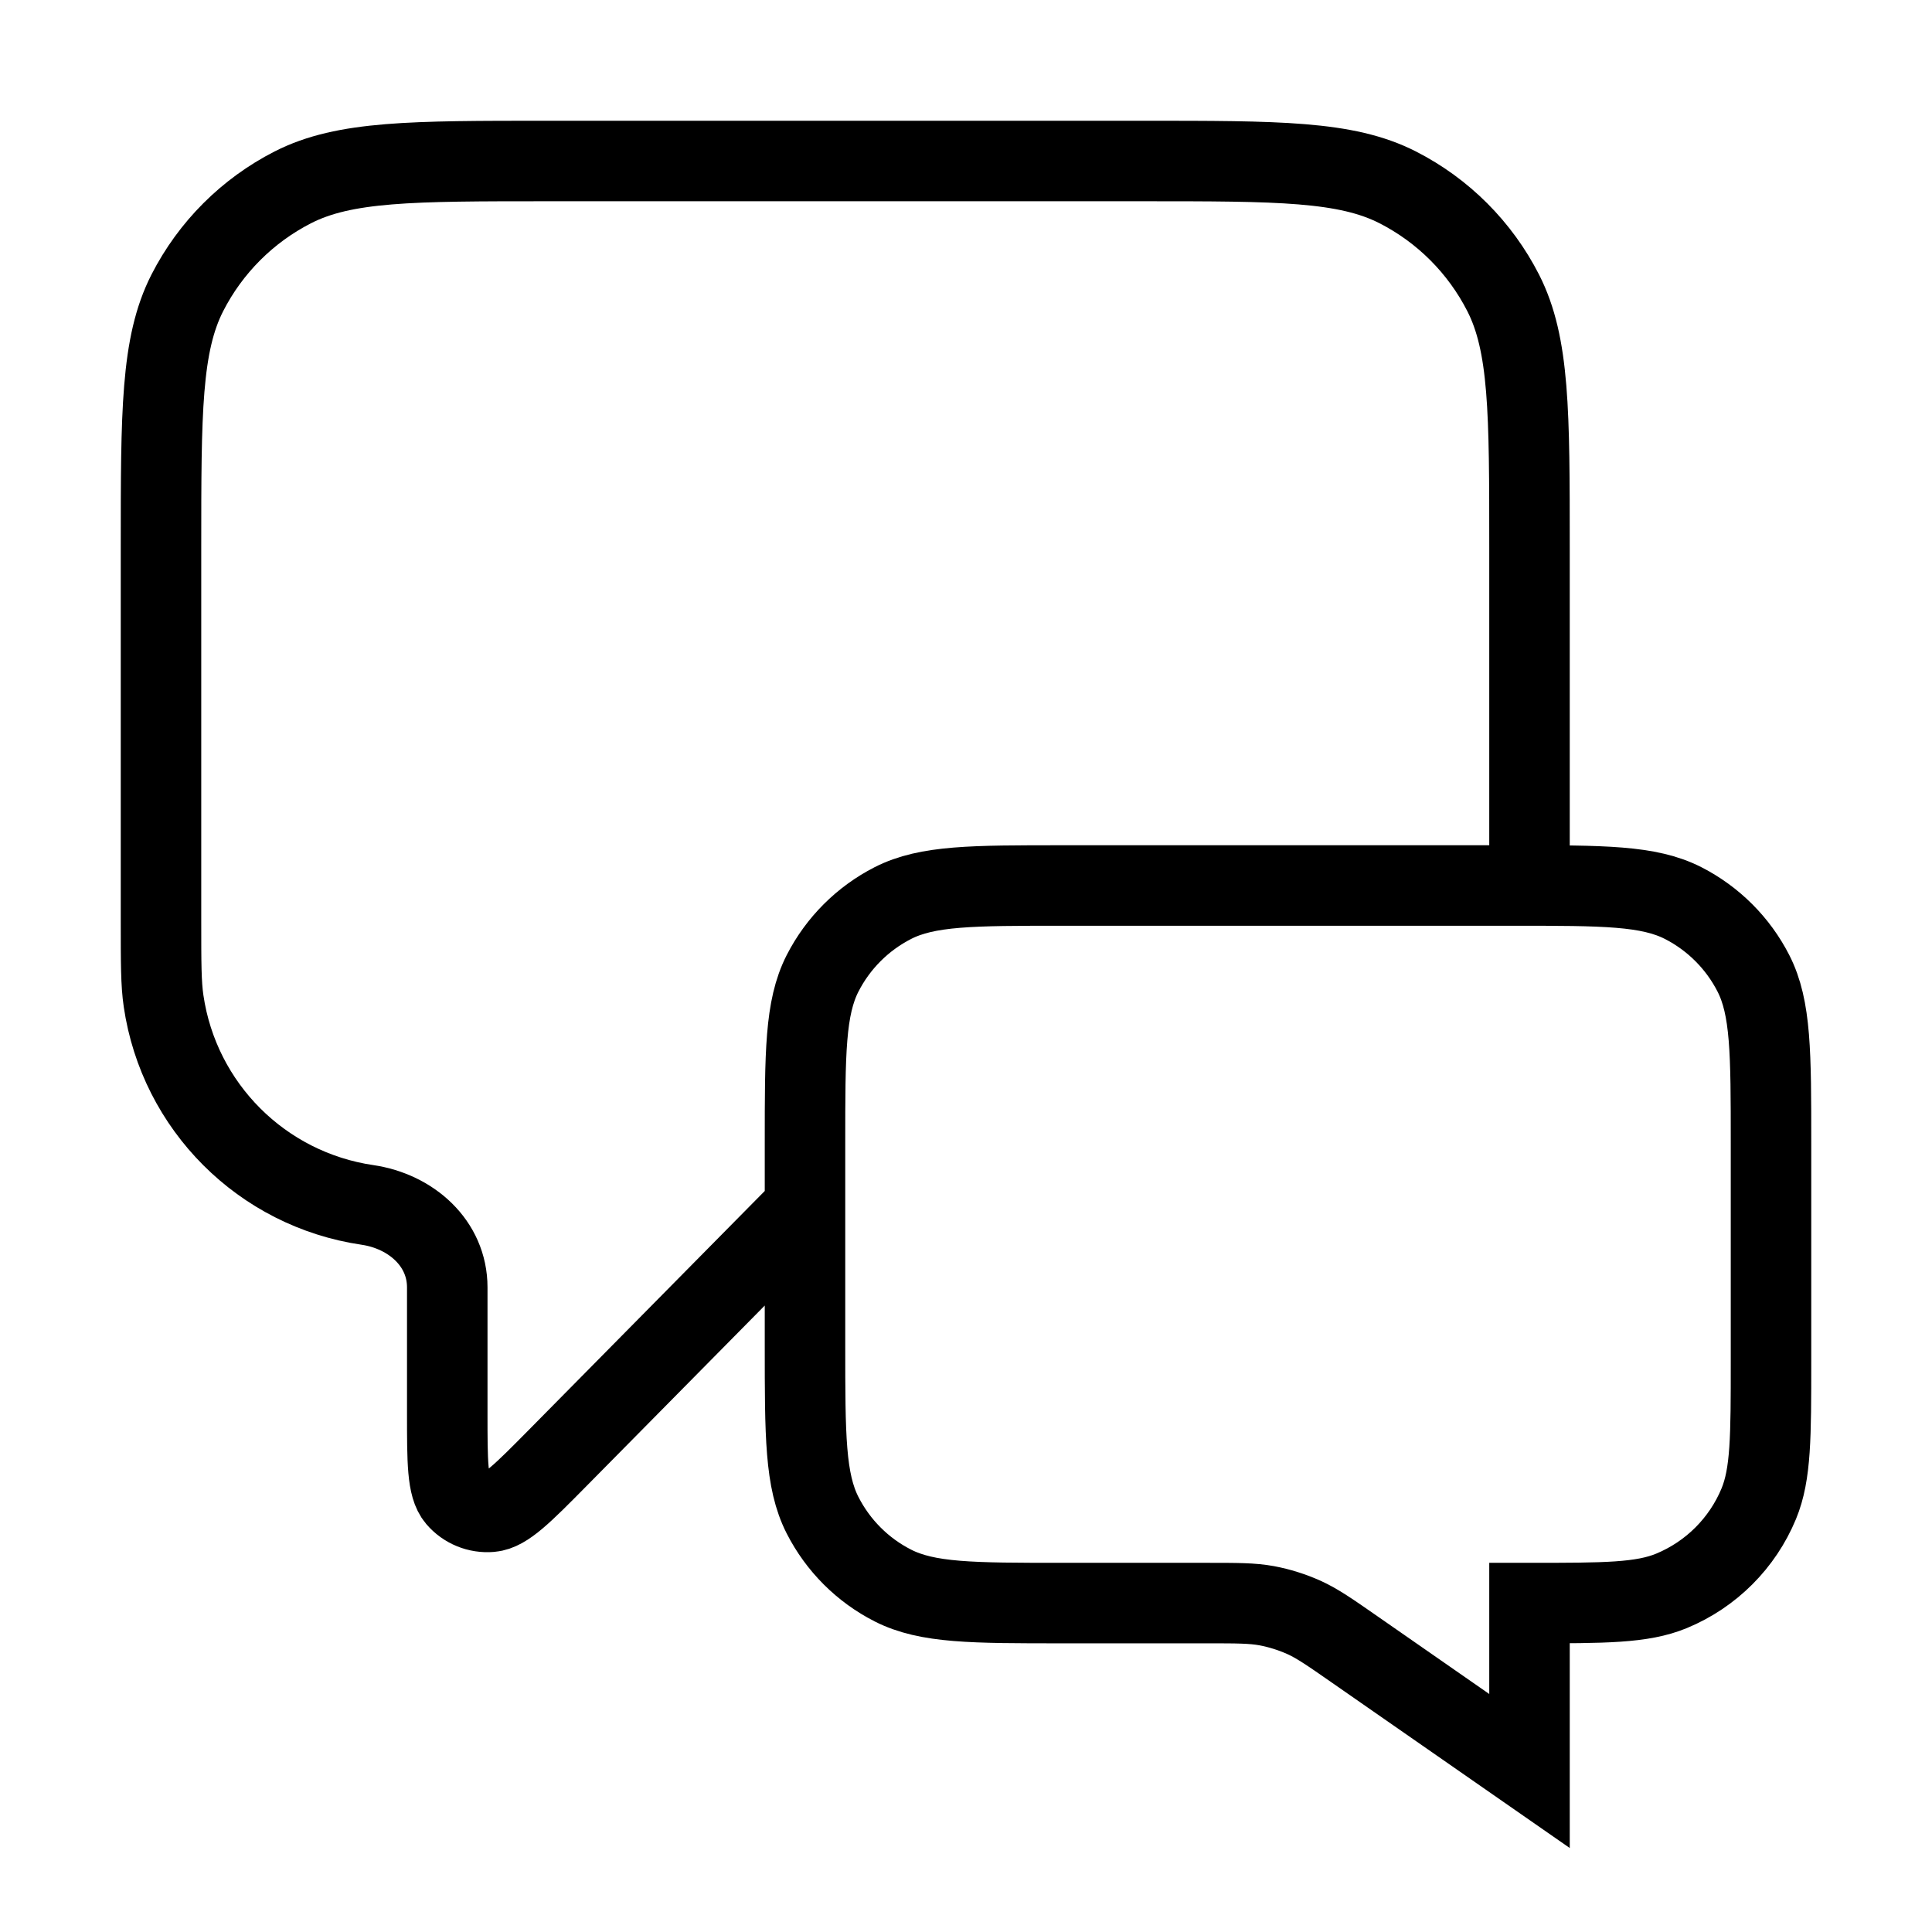
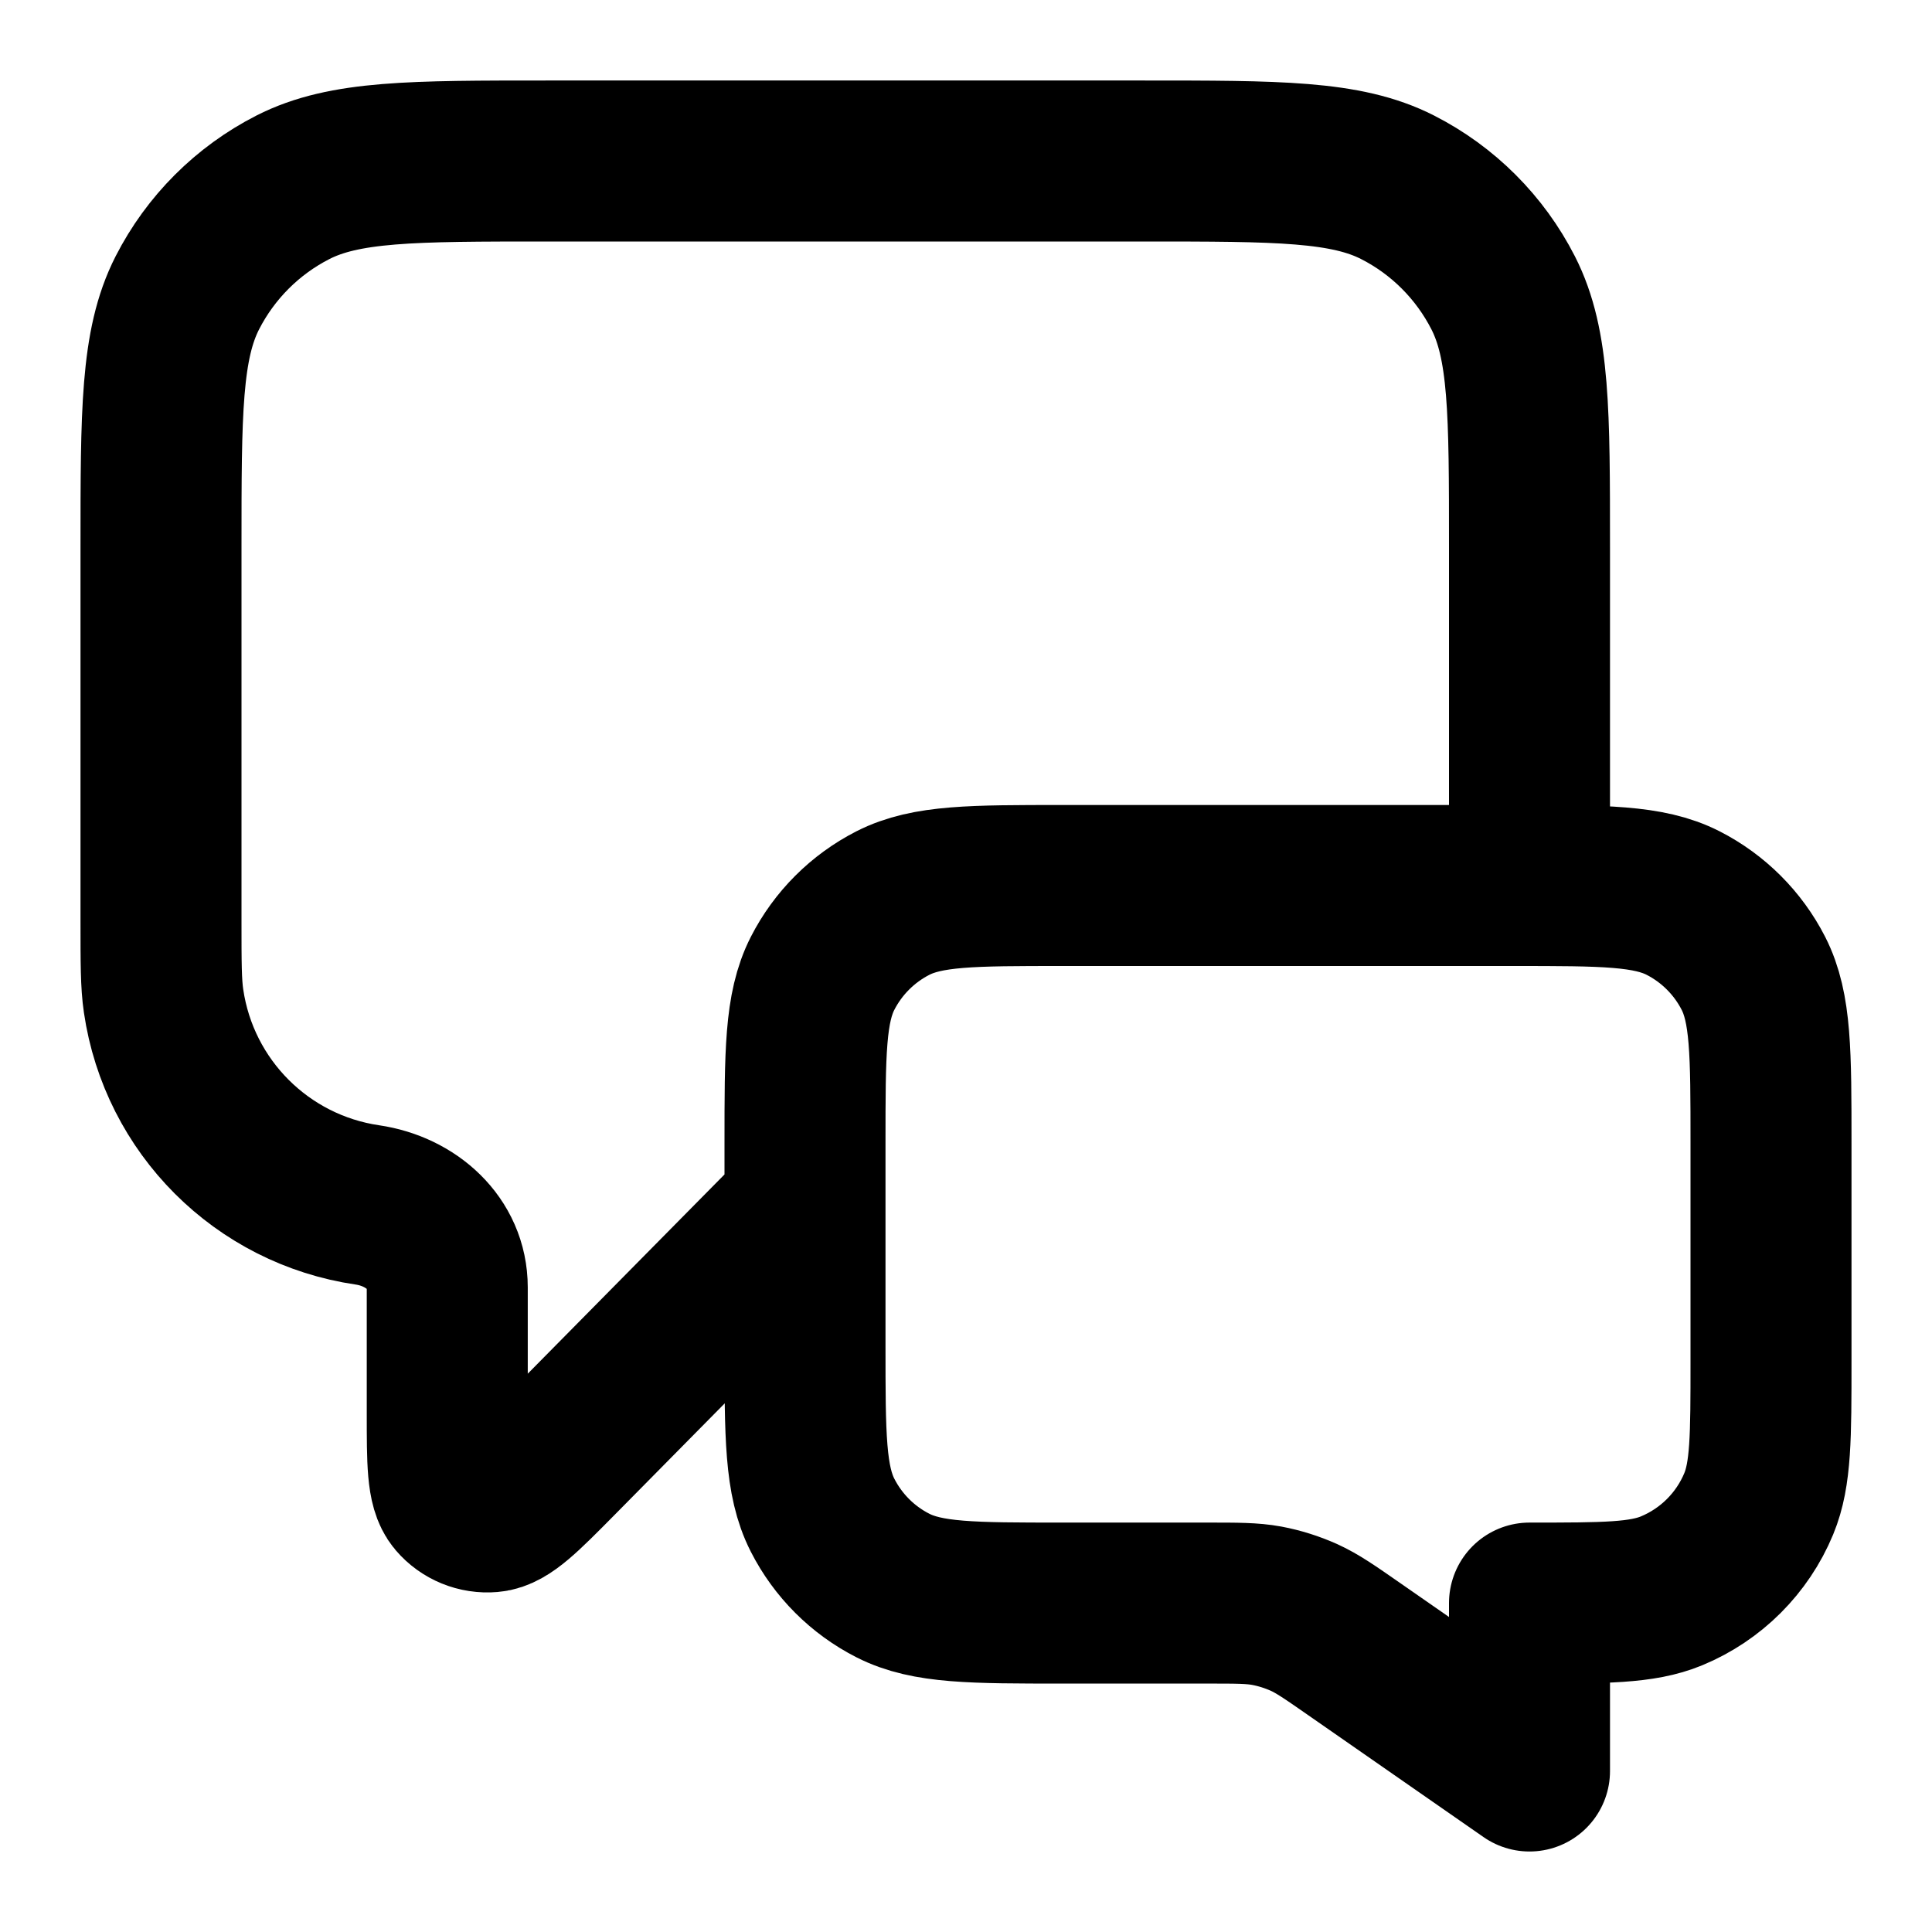
<svg xmlns="http://www.w3.org/2000/svg" viewBox="0 0 24 24" fill="none">
-   <path d="M10 15L6.925 18.114C6.496 18.548 6.281 18.765 6.097 18.78C5.937 18.794 5.78 18.73 5.676 18.608C5.556 18.467 5.556 18.162 5.556 17.552V15.992C5.556 15.444 5.107 15.048 4.565 14.968V14.968C3.254 14.776 2.224 13.746 2.032 12.435C2 12.219 2 11.96 2 11.444V6.8C2 5.12 2 4.28 2.327 3.638C2.615 3.074 3.074 2.615 3.638 2.327C4.28 2 5.12 2 6.8 2H14.2C15.88 2 16.72 2 17.362 2.327C17.927 2.615 18.385 3.074 18.673 3.638C19 4.28 19 5.12 19 6.8V11M19 22L16.824 20.487C16.518 20.274 16.365 20.168 16.198 20.092C16.05 20.026 15.895 19.977 15.736 19.947C15.556 19.914 15.37 19.914 14.997 19.914H13.2C12.08 19.914 11.52 19.914 11.092 19.696C10.716 19.505 10.41 19.199 10.218 18.822C10 18.394 10 17.834 10 16.714V14.2C10 13.08 10 12.52 10.218 12.092C10.41 11.716 10.716 11.41 11.092 11.218C11.52 11 12.08 11 13.2 11H18.8C19.92 11 20.48 11 20.908 11.218C21.284 11.41 21.59 11.716 21.782 12.092C22 12.52 22 13.08 22 14.2V16.914C22 17.846 22 18.312 21.848 18.68C21.645 19.17 21.255 19.559 20.765 19.762C20.398 19.914 19.932 19.914 19 19.914V22Z" stroke="currentColor" strokeWidth="2" strokeLinecap="round" strokeLinejoin="round" />
+   <path d="M10 15L6.925 18.114C6.496 18.548 6.281 18.765 6.097 18.78C5.937 18.794 5.78 18.73 5.676 18.608C5.556 18.467 5.556 18.162 5.556 17.552V15.992C5.556 15.444 5.107 15.048 4.565 14.968V14.968C3.254 14.776 2.224 13.746 2.032 12.435C2 12.219 2 11.96 2 11.444V6.8C2 5.12 2 4.28 2.327 3.638C2.615 3.074 3.074 2.615 3.638 2.327C4.28 2 5.12 2 6.8 2H14.2C15.88 2 16.72 2 17.362 2.327C17.927 2.615 18.385 3.074 18.673 3.638C19 4.28 19 5.12 19 6.8V11M19 22L16.824 20.487C16.518 20.274 16.365 20.168 16.198 20.092C16.05 20.026 15.895 19.977 15.736 19.947C15.556 19.914 15.37 19.914 14.997 19.914H13.2C12.08 19.914 11.52 19.914 11.092 19.696C10.716 19.505 10.41 19.199 10.218 18.822C10 18.394 10 17.834 10 16.714V14.2C10 13.08 10 12.52 10.218 12.092C10.41 11.716 10.716 11.41 11.092 11.218C11.52 11 12.08 11 13.2 11H18.8C19.92 11 20.48 11 20.908 11.218C21.284 11.41 21.59 11.716 21.782 12.092C22 12.52 22 13.08 22 14.2V16.914C22 17.846 22 18.312 21.848 18.68C21.645 19.17 21.255 19.559 20.765 19.762C20.398 19.914 19.932 19.914 19 19.914V22Z" stroke="currentColor" stroke-width="2" stroke-linecap="round" stroke-linejoin="round" />
</svg>
